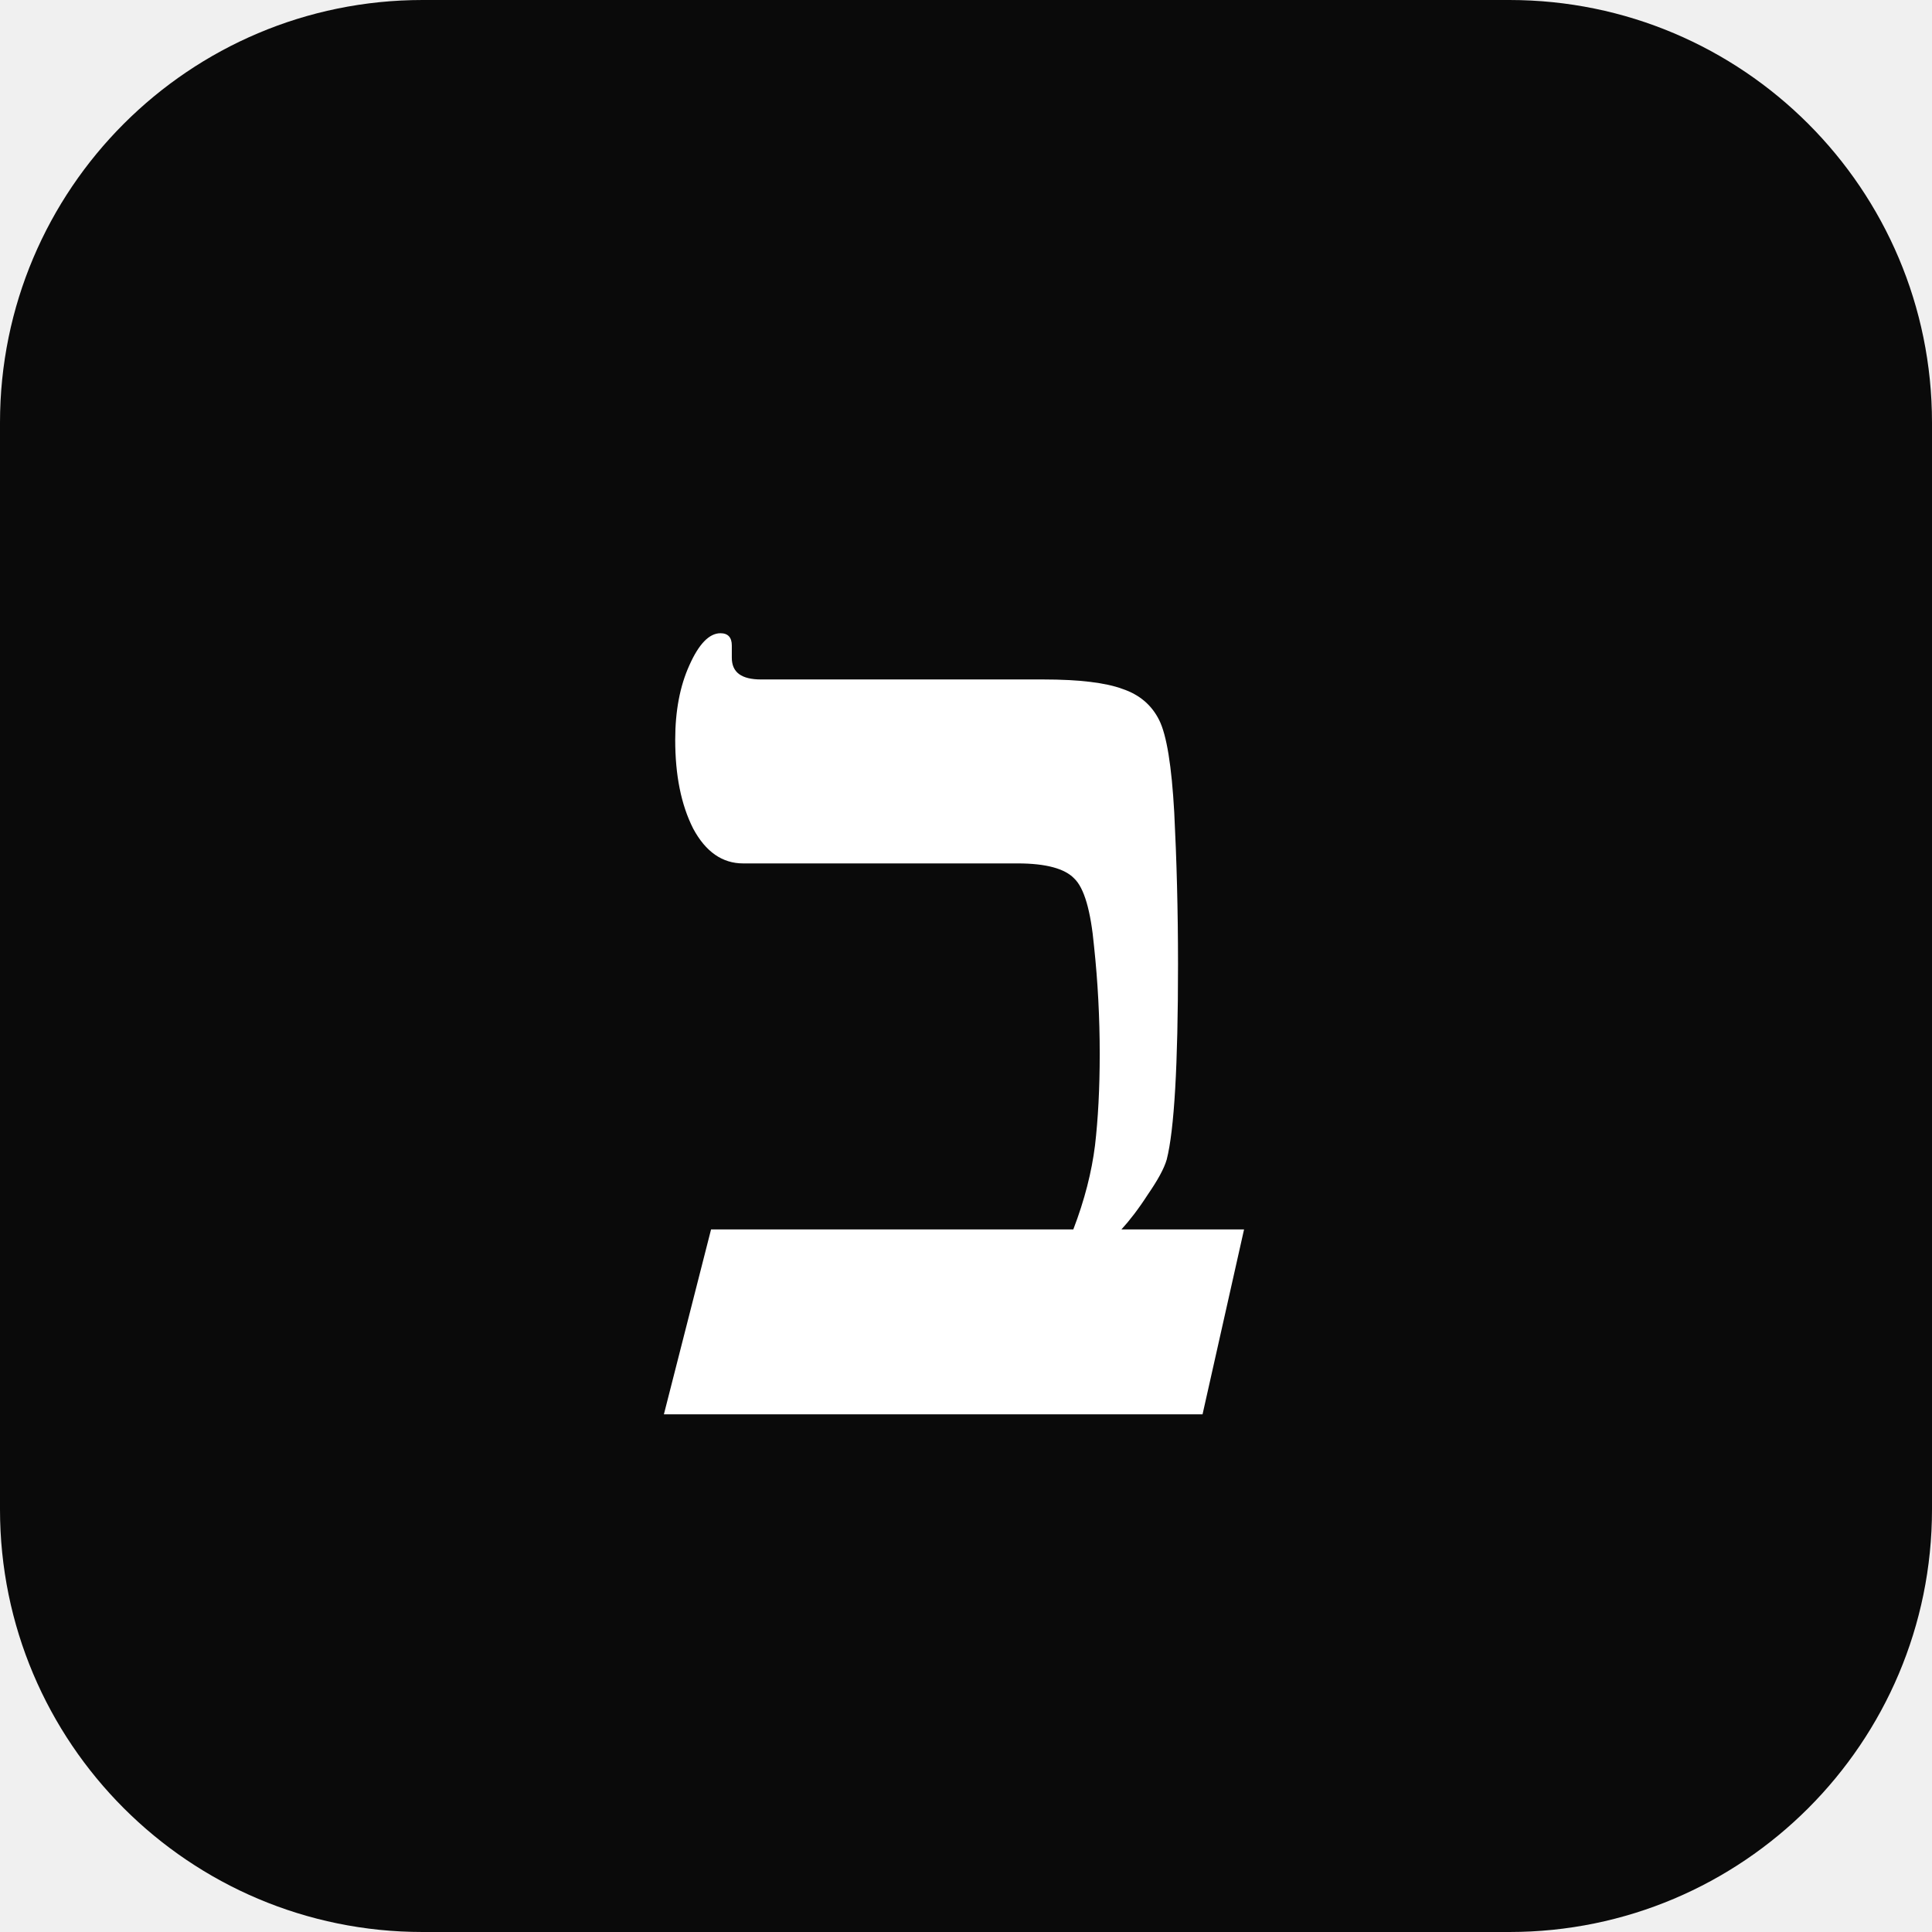
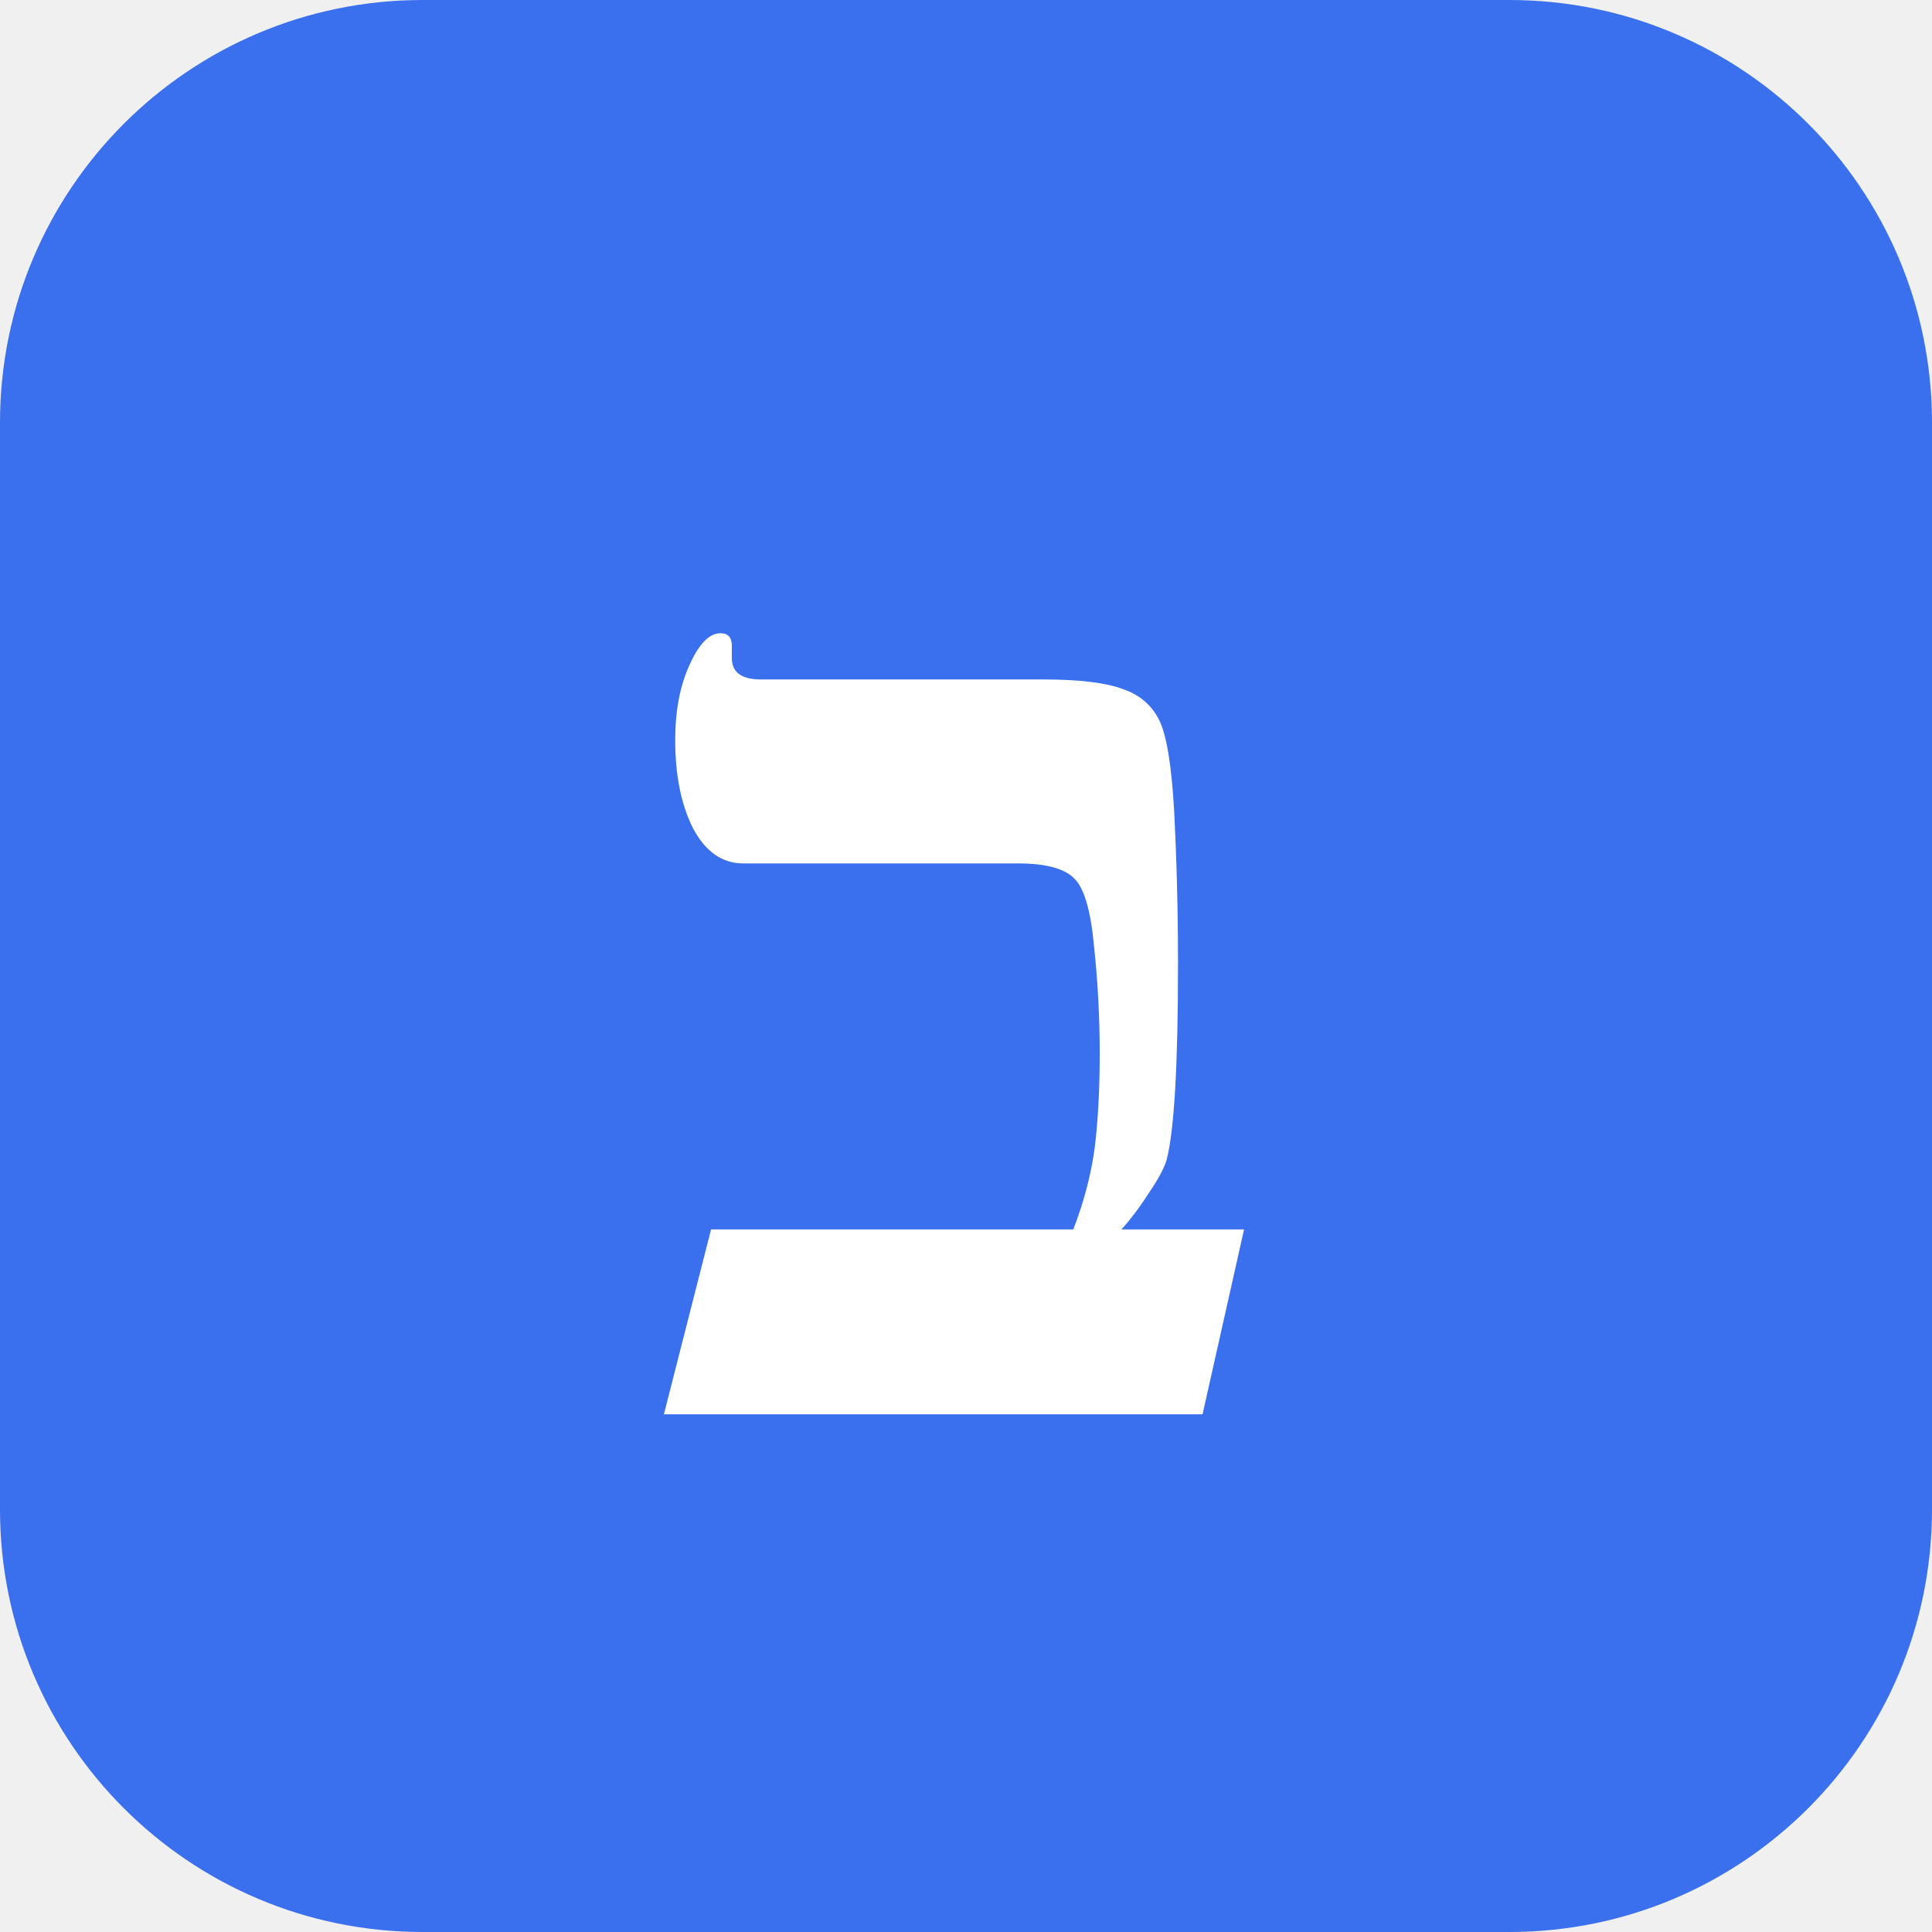
<svg xmlns="http://www.w3.org/2000/svg" viewBox="0 0 32 32" width="32" height="32">
-   <rect width="32" height="32" rx="7" fill="#0a0a0a" />
+   <rect width="32" height="32" rx="7" fill="#3a6fed" />
  <text x="16" y="16" text-anchor="middle" dominant-baseline="central" font-family="Georgia, 'Times New Roman', serif" font-size="22" font-weight="700" fill="white">ב</text>
</svg>
